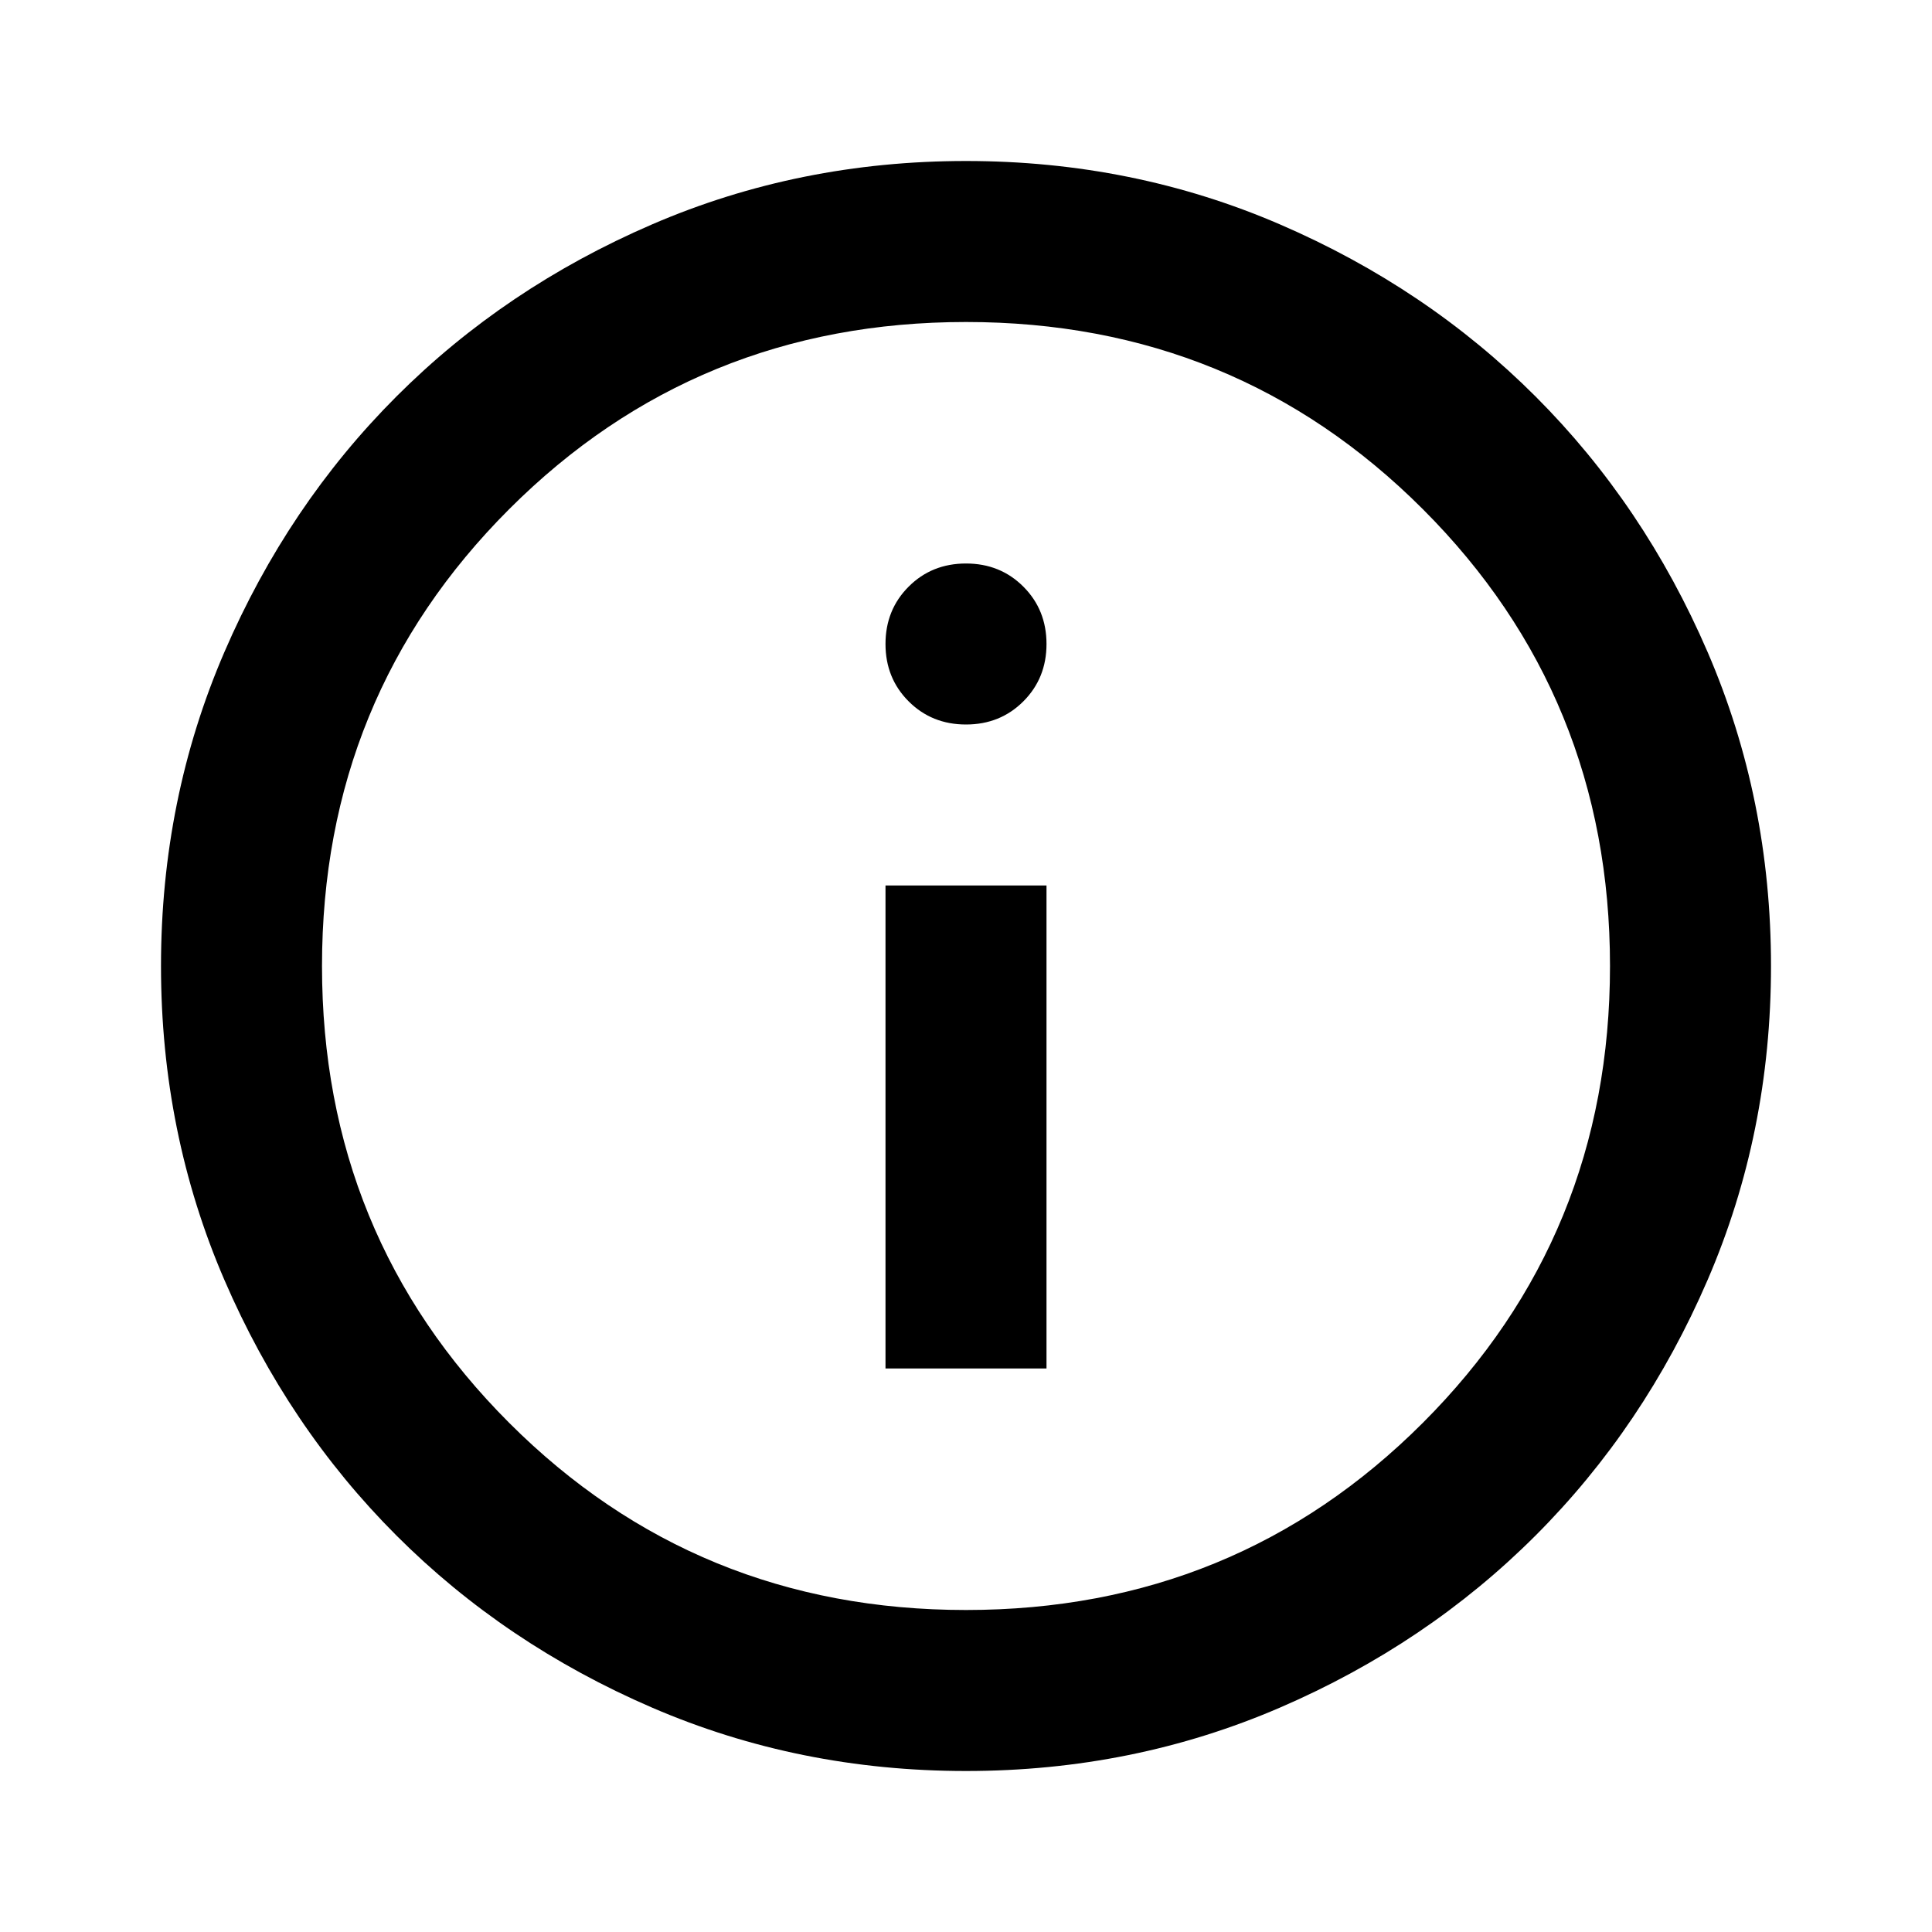
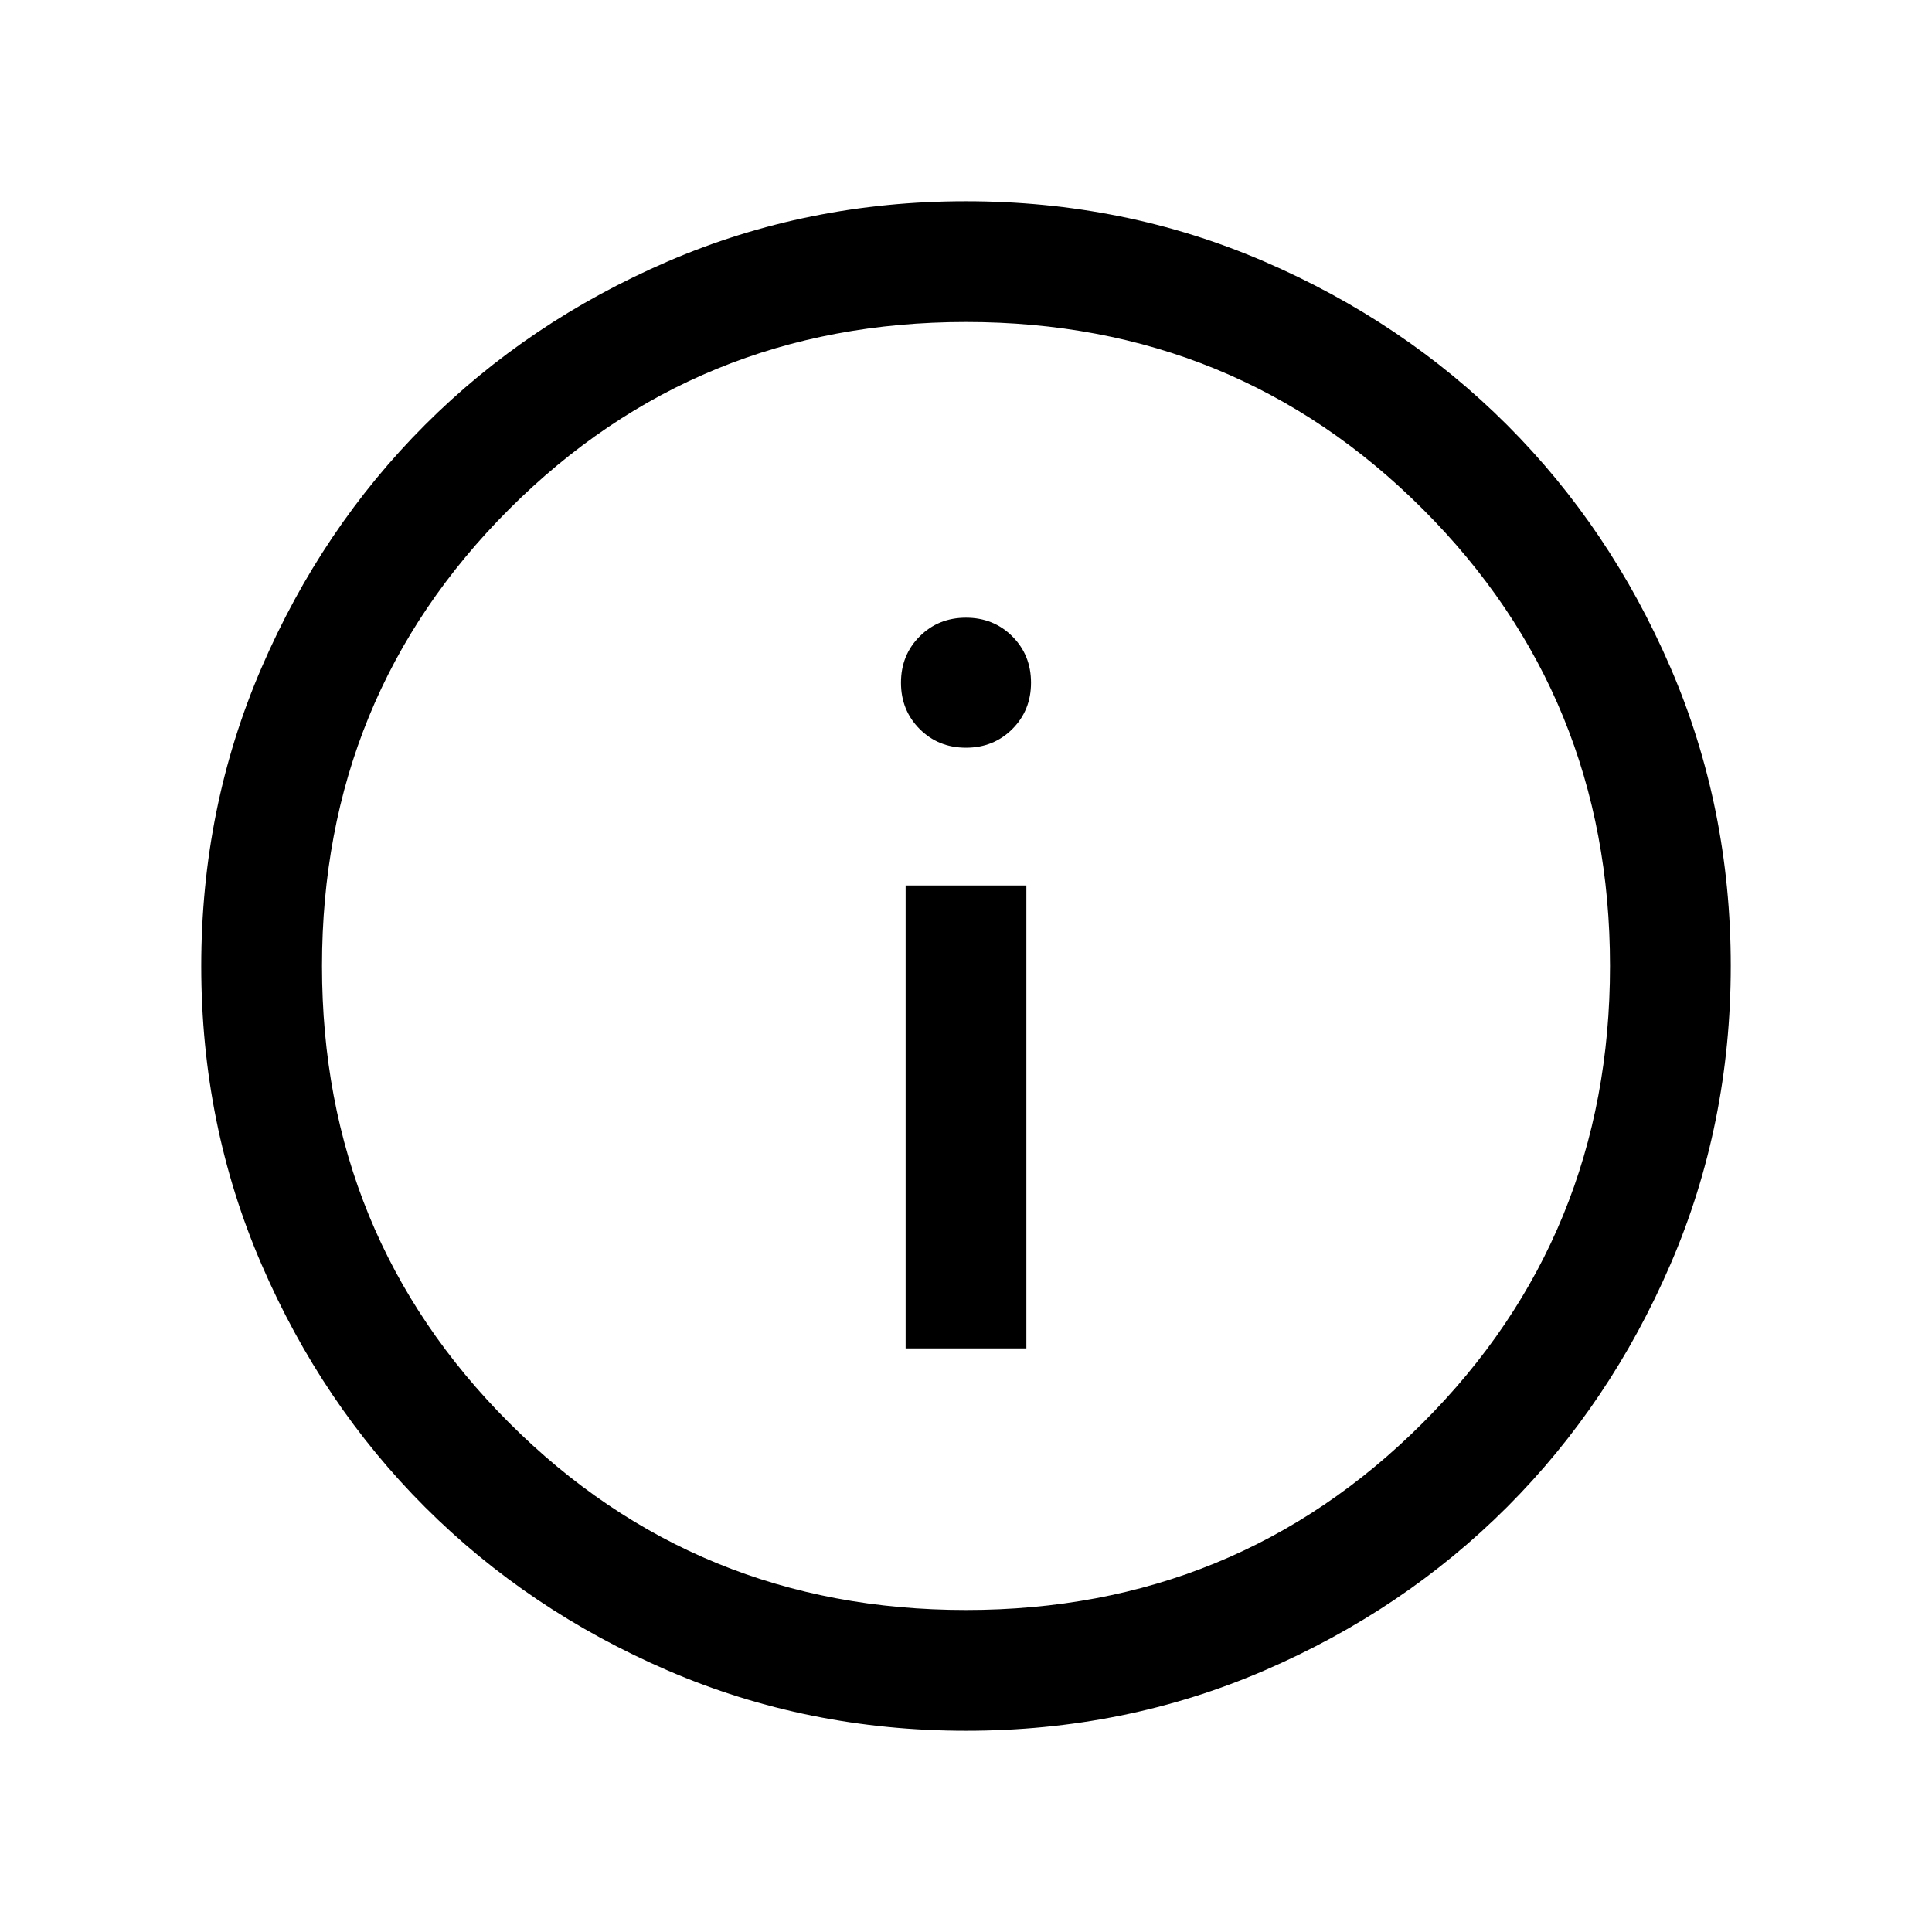
- <svg xmlns="http://www.w3.org/2000/svg" height="24" viewBox="0 -960 960 960" width="24">
-   <path d="M440-280h80v-240h-80v240Zm40-320q17 0 28.5-11.5T520-640q0-17-11.5-28.5T480-680q-17 0-28.5 11.5T440-640q0 17 11.5 28.5T480-600Zm0 520q-83 0-156-31.5T197-197q-54-54-85.5-127T80-480q0-83 31.5-156T197-763q54-54 127-85.5T480-880q83 0 156 31.5T763-763q54 54 85.5 127T880-480q0 83-31.5 156T763-197q-54 54-127 85.5T480-80Zm0-80q134 0 227-93t93-227q0-134-93-227t-227-93q-134 0-227 93t-93 227q0 134 93 227t227 93Zm0-320Z" />
+ <svg viewBox="0 -960 960 960">
+   <path d="M450.001-290.001h59.998V-520h-59.998v229.999ZM480-588.461q13.731 0 23.019-9.288 9.288-9.288 9.288-23.019 0-13.73-9.288-23.019-9.288-9.288-23.019-9.288-13.731 0-23.019 9.288-9.288 9.289-9.288 23.019 0 13.731 9.288 23.019 9.288 9.288 23.019 9.288Zm.067 488.46q-78.836 0-148.204-29.92-69.369-29.92-120.682-81.21-51.314-51.291-81.247-120.629-29.933-69.337-29.933-148.173t29.92-148.204q29.92-69.369 81.21-120.682 51.291-51.314 120.629-81.247 69.337-29.933 148.173-29.933t148.204 29.92q69.369 29.92 120.682 81.21 51.314 51.291 81.247 120.629 29.933 69.337 29.933 148.173t-29.92 148.204q-29.92 69.369-81.21 120.682-51.291 51.314-120.629 81.247-69.337 29.933-148.173 29.933ZM480-160q134 0 227-93t93-227q0-134-93-227t-227-93q-134 0-227 93t-93 227q0 134 93 227t227 93Zm0-320Z" />
</svg>
